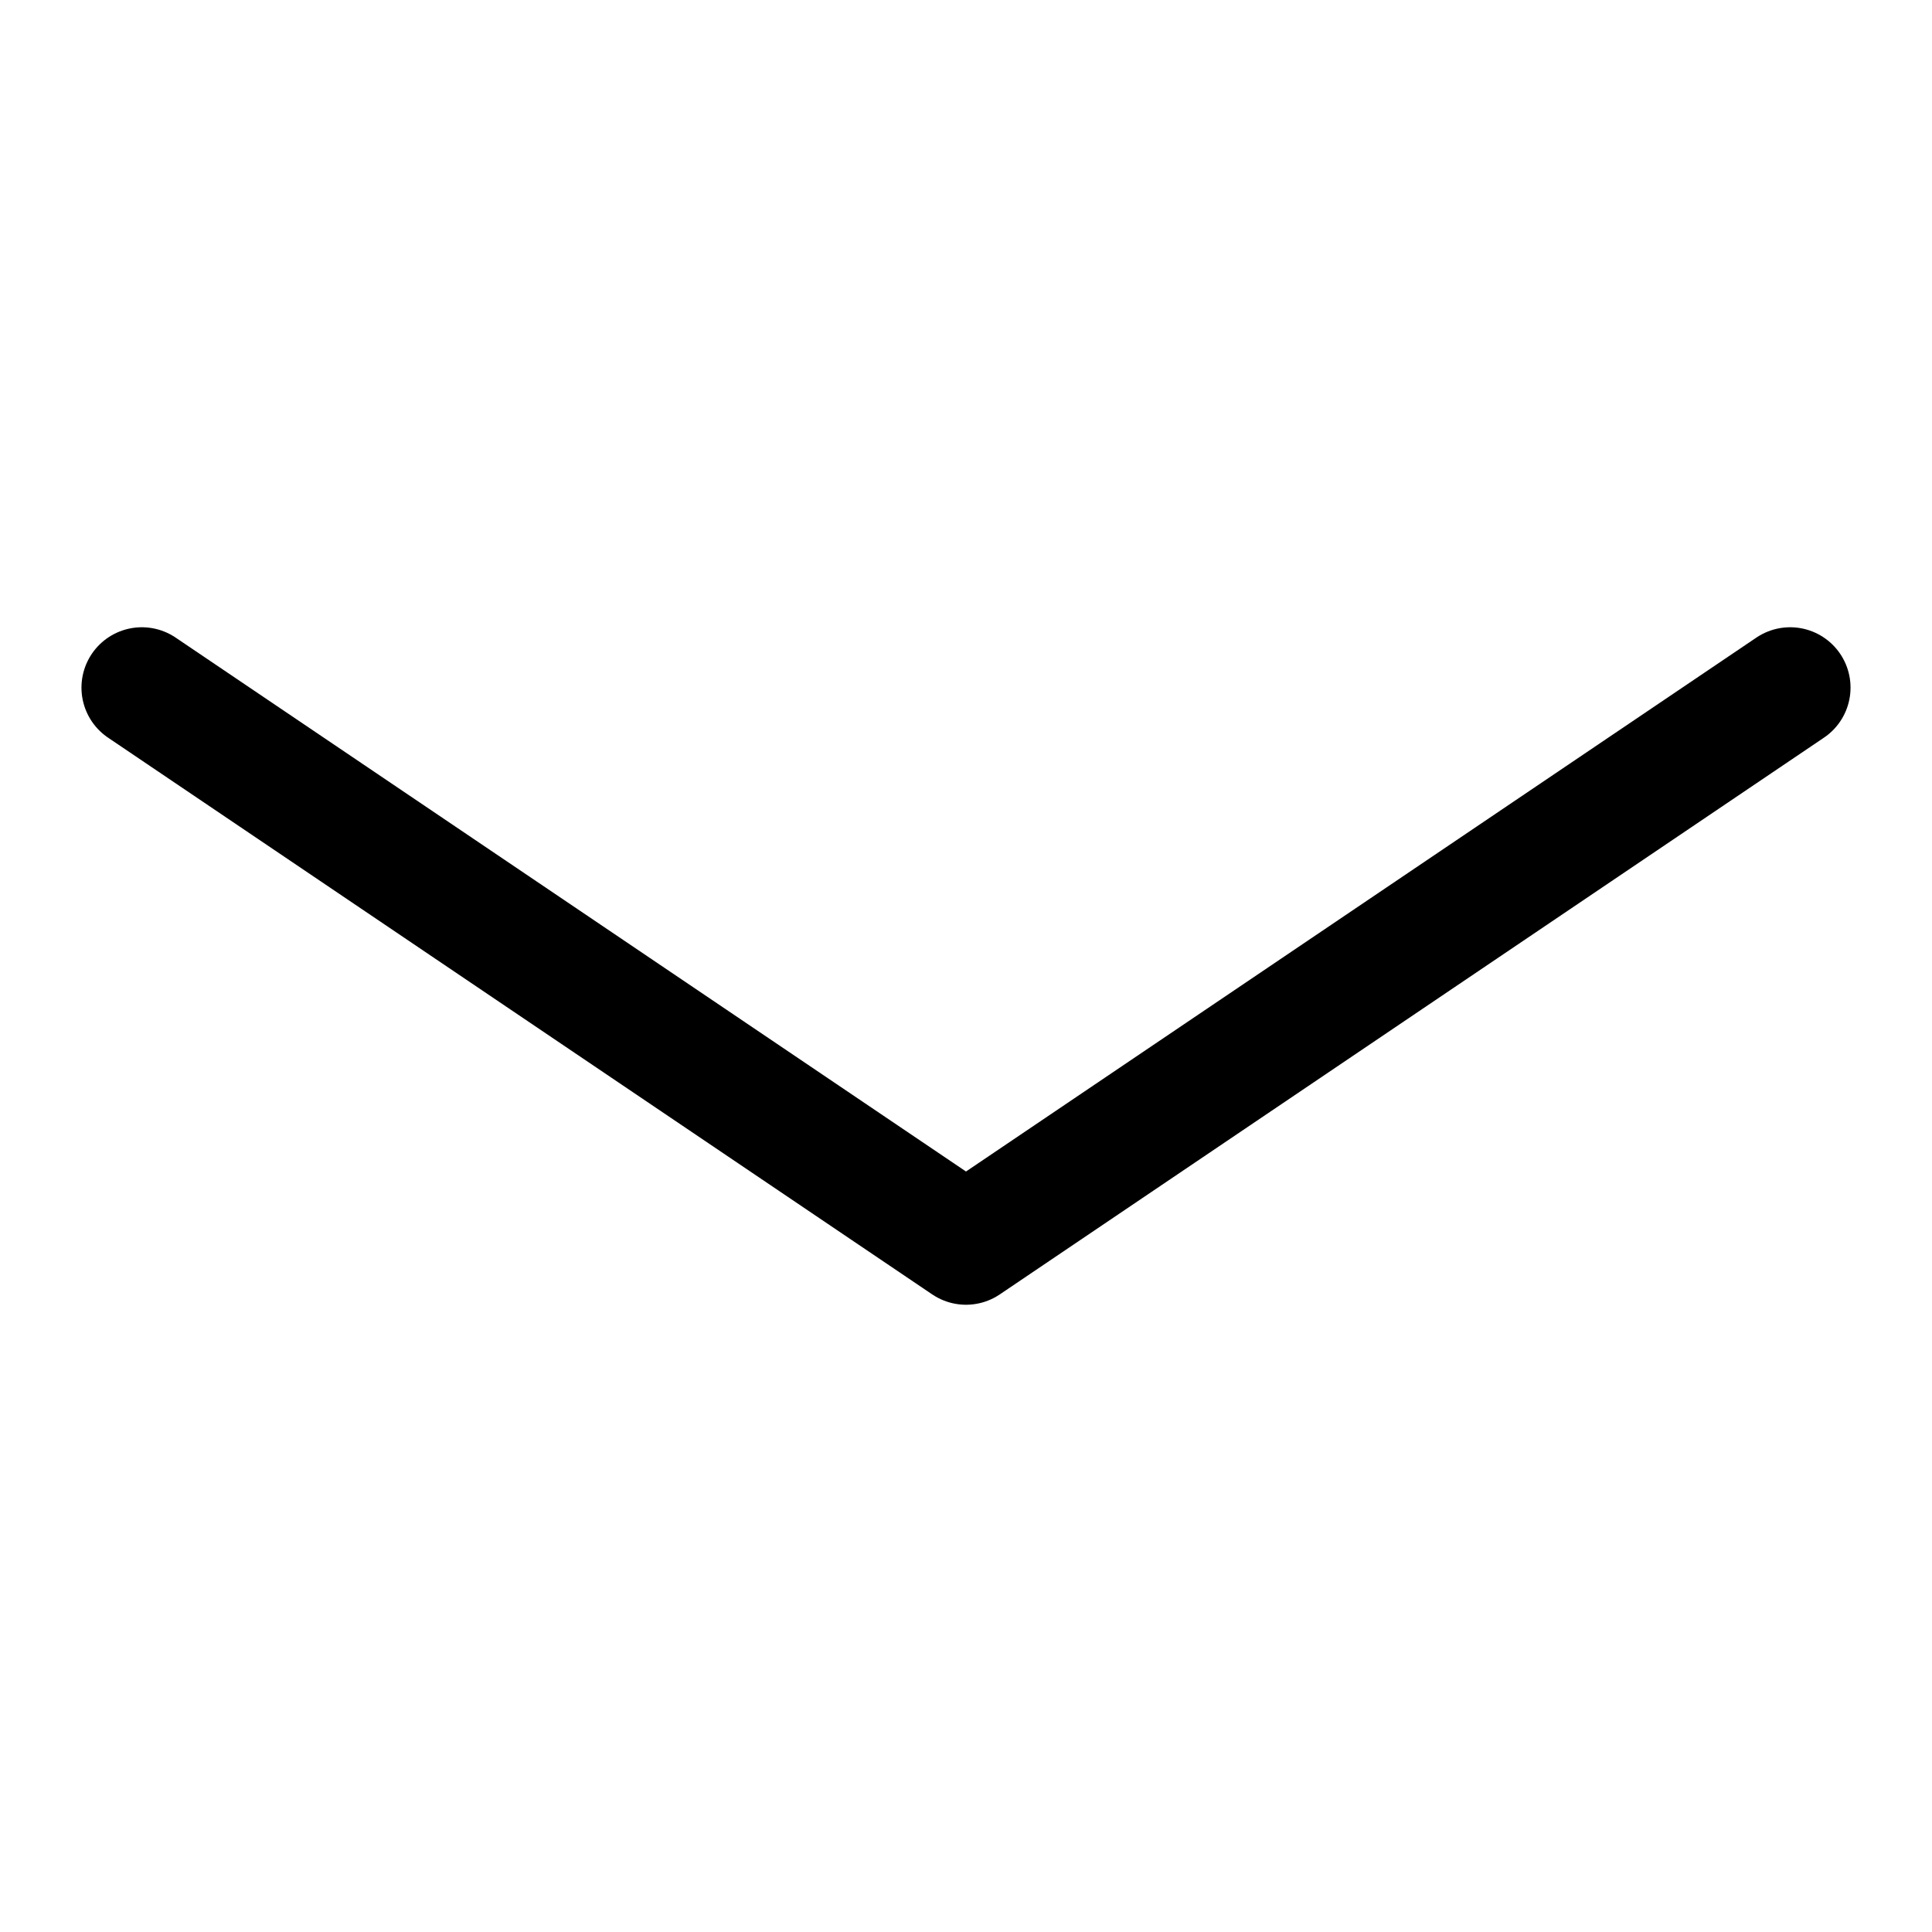
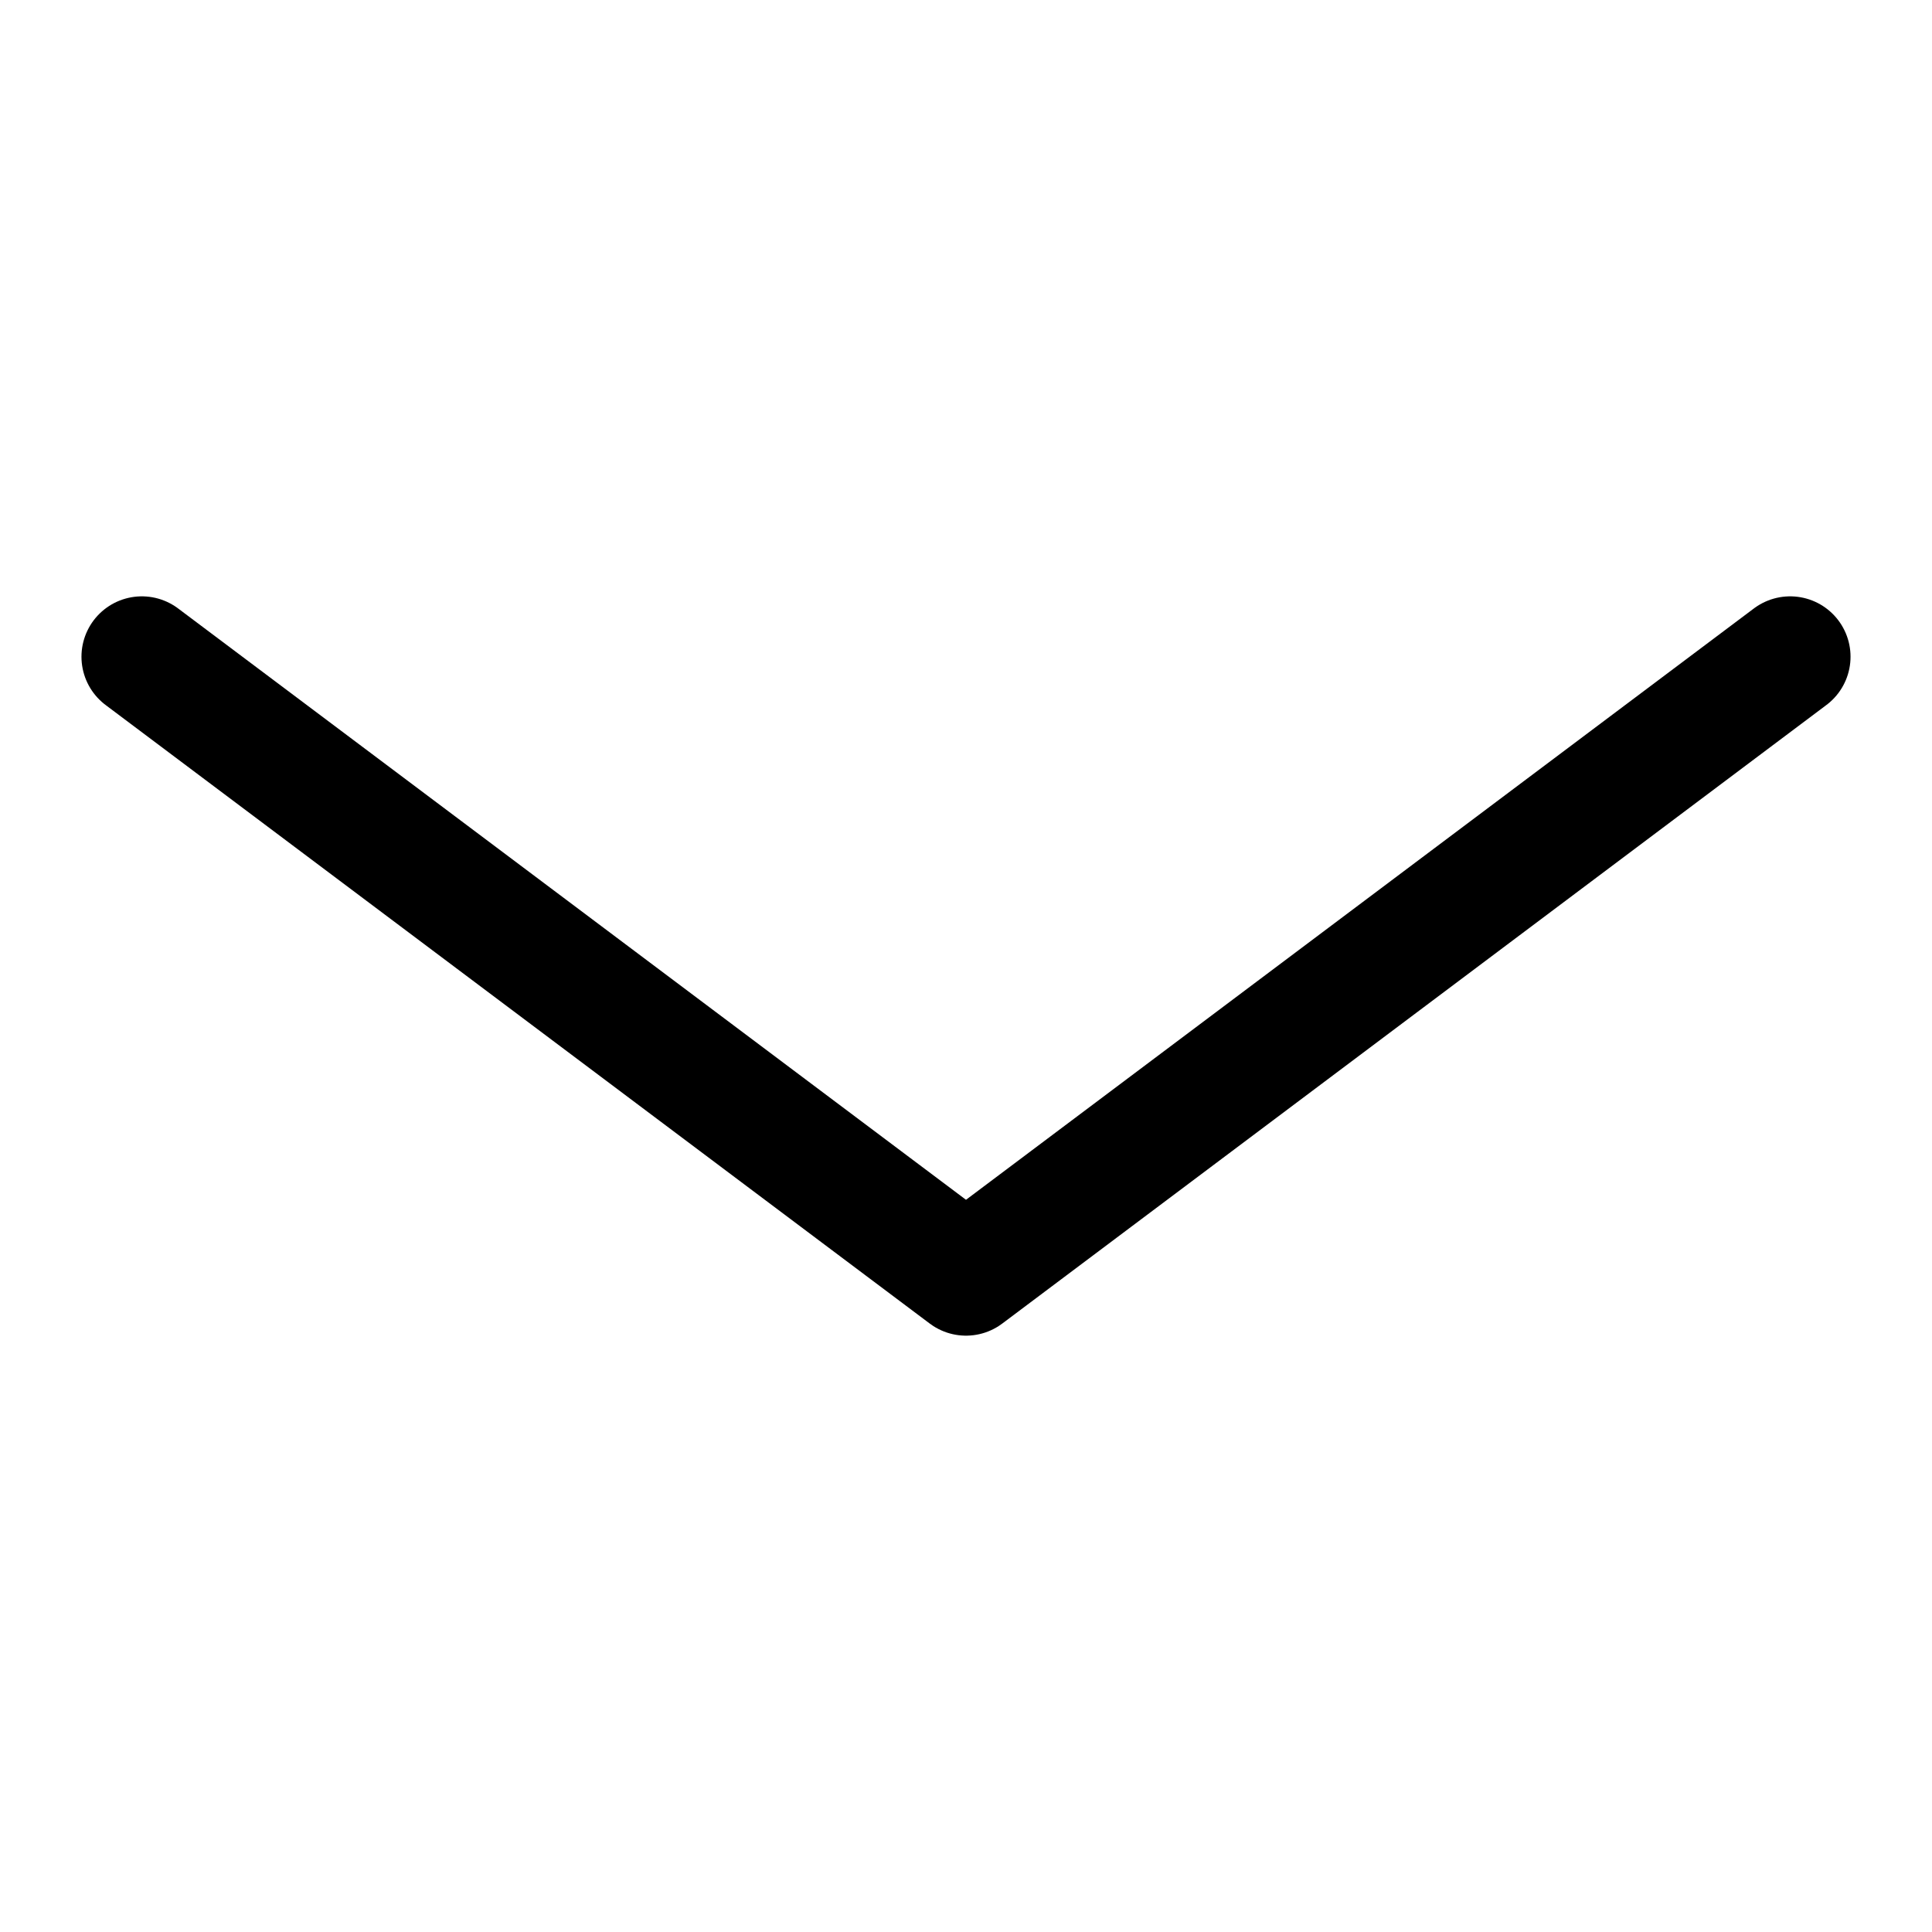
<svg xmlns="http://www.w3.org/2000/svg" width="24" height="24" viewBox="0 0 24 24" fill="none" data-fui-icon="true">
-   <path d="M22.238 8.542L12 15.458L1.762 8.542" stroke="currentColor" stroke-width="1.5" stroke-linecap="round" stroke-linejoin="round" />
+   <path d="M22.238 8.158L12 15.842L1.762 8.158" stroke="currentColor" stroke-width="1.5" stroke-linecap="round" stroke-linejoin="round" />
</svg>
